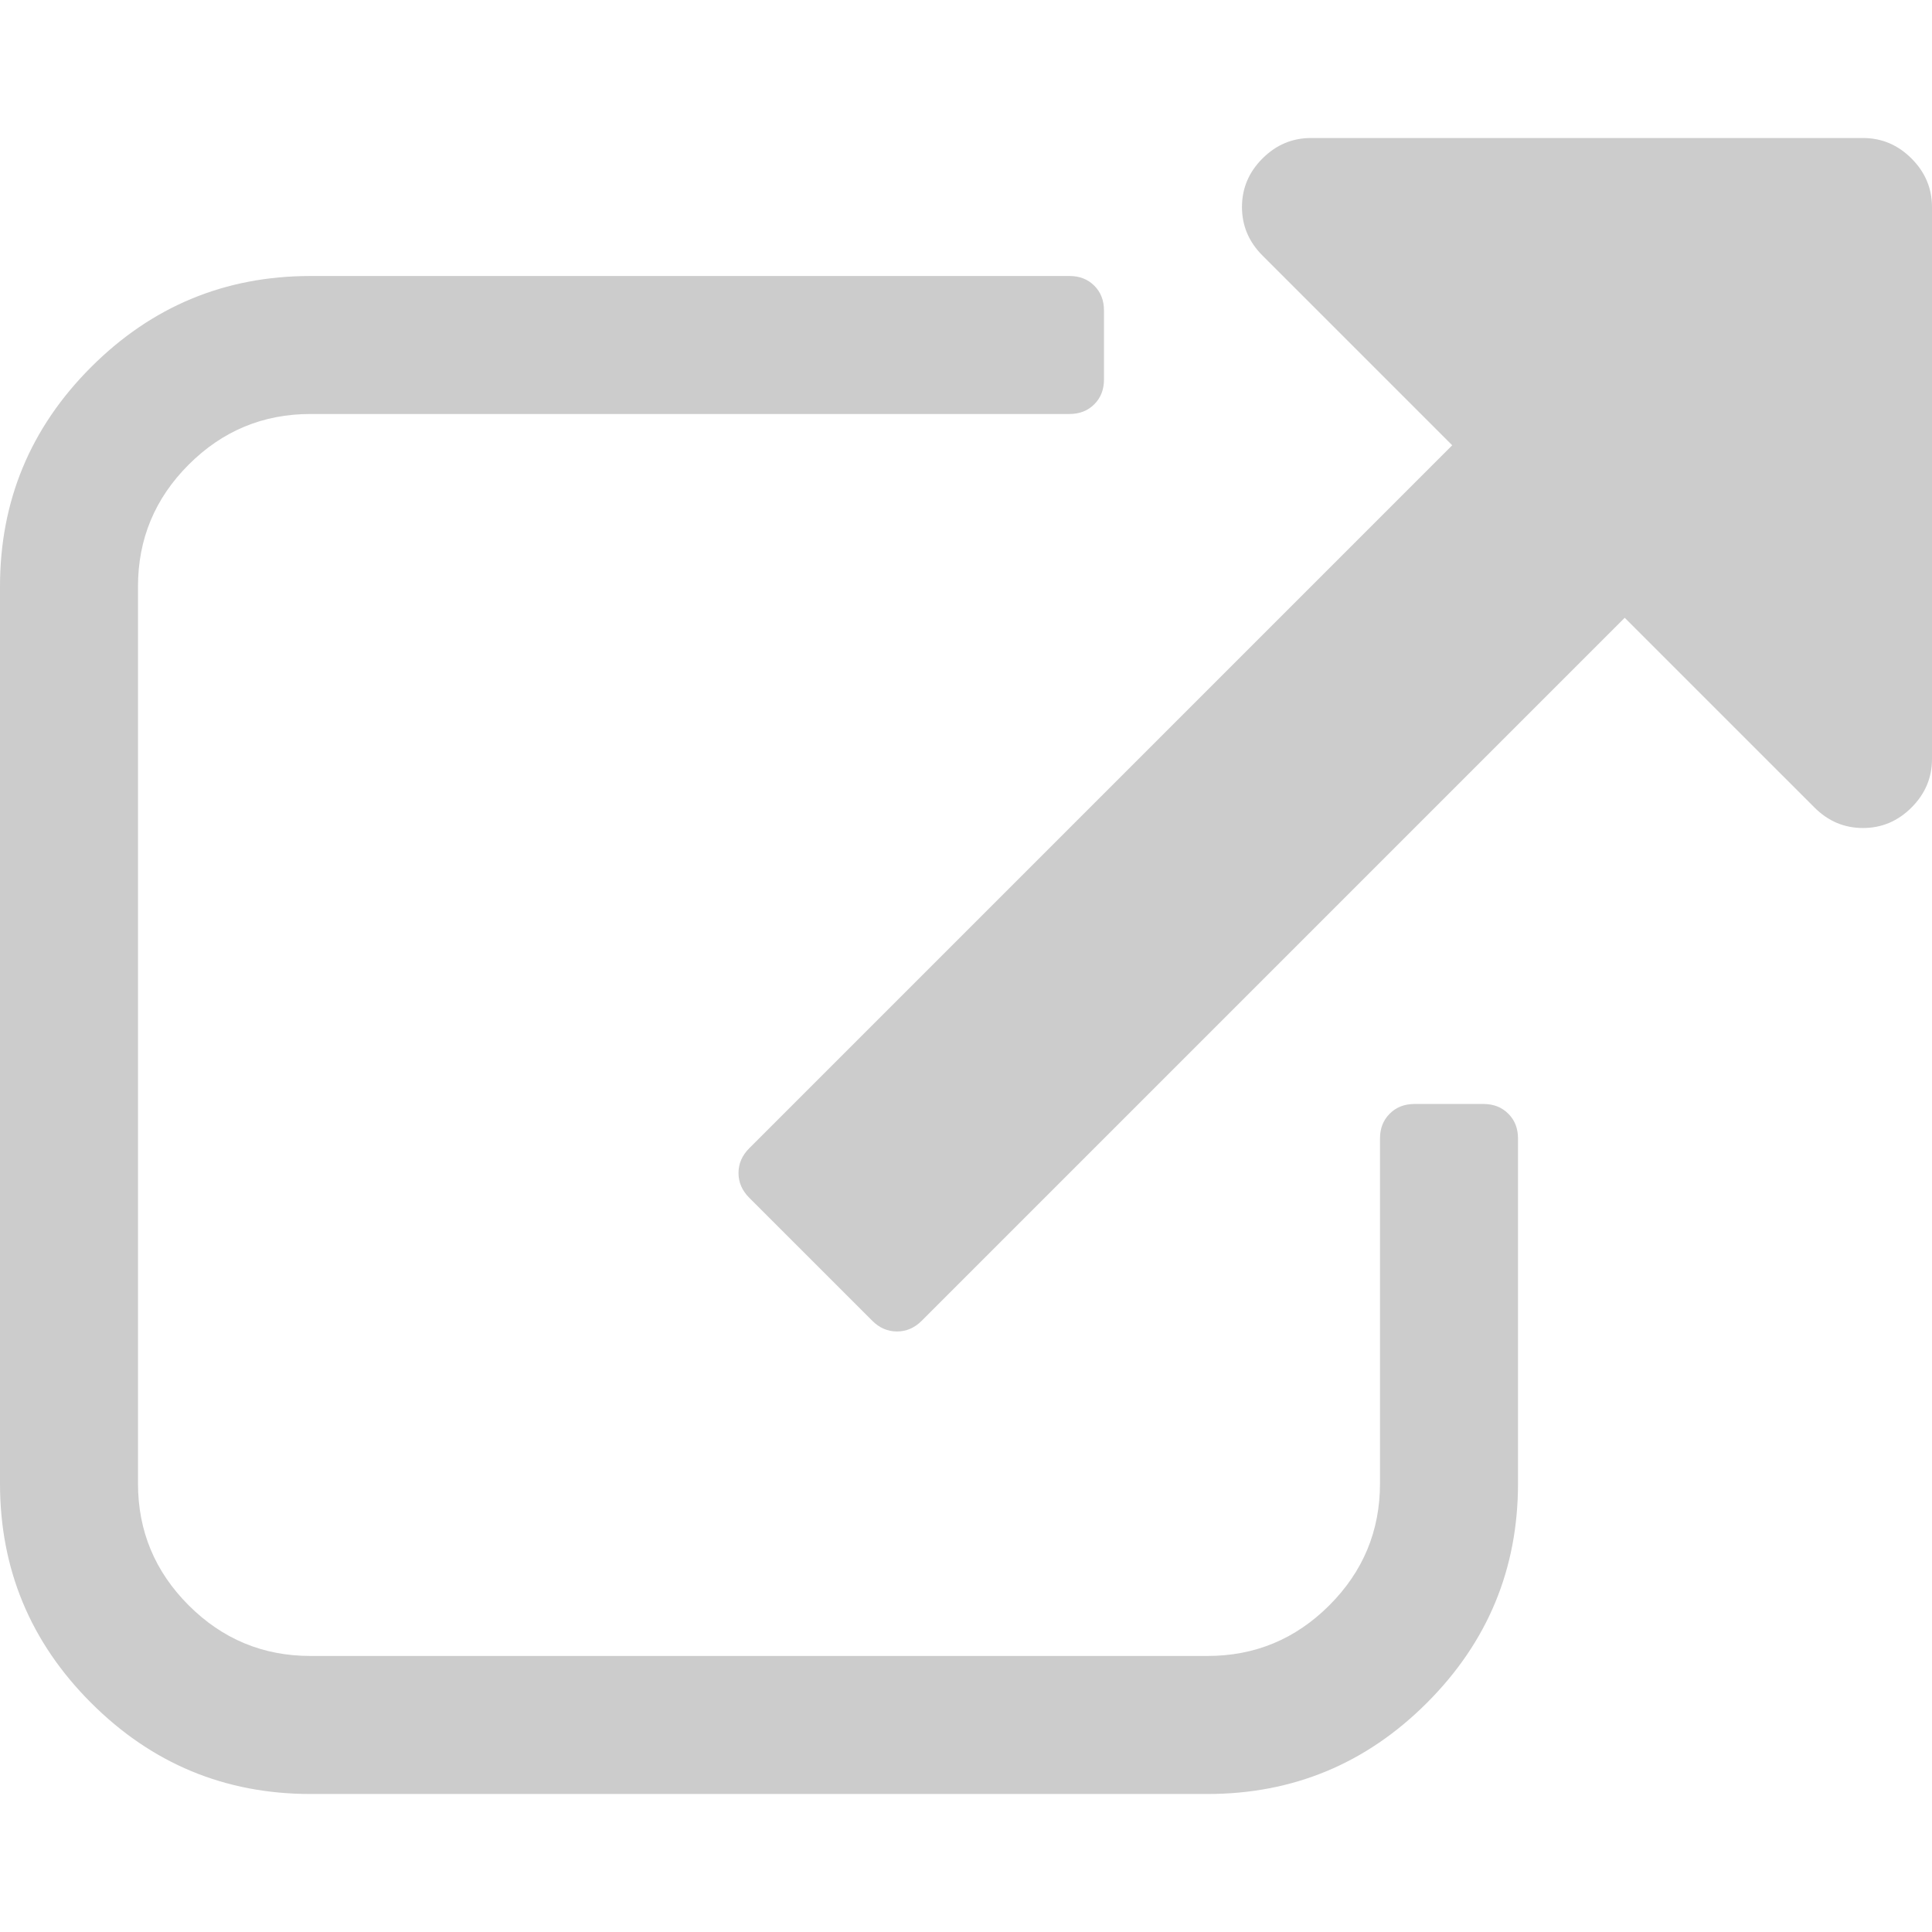
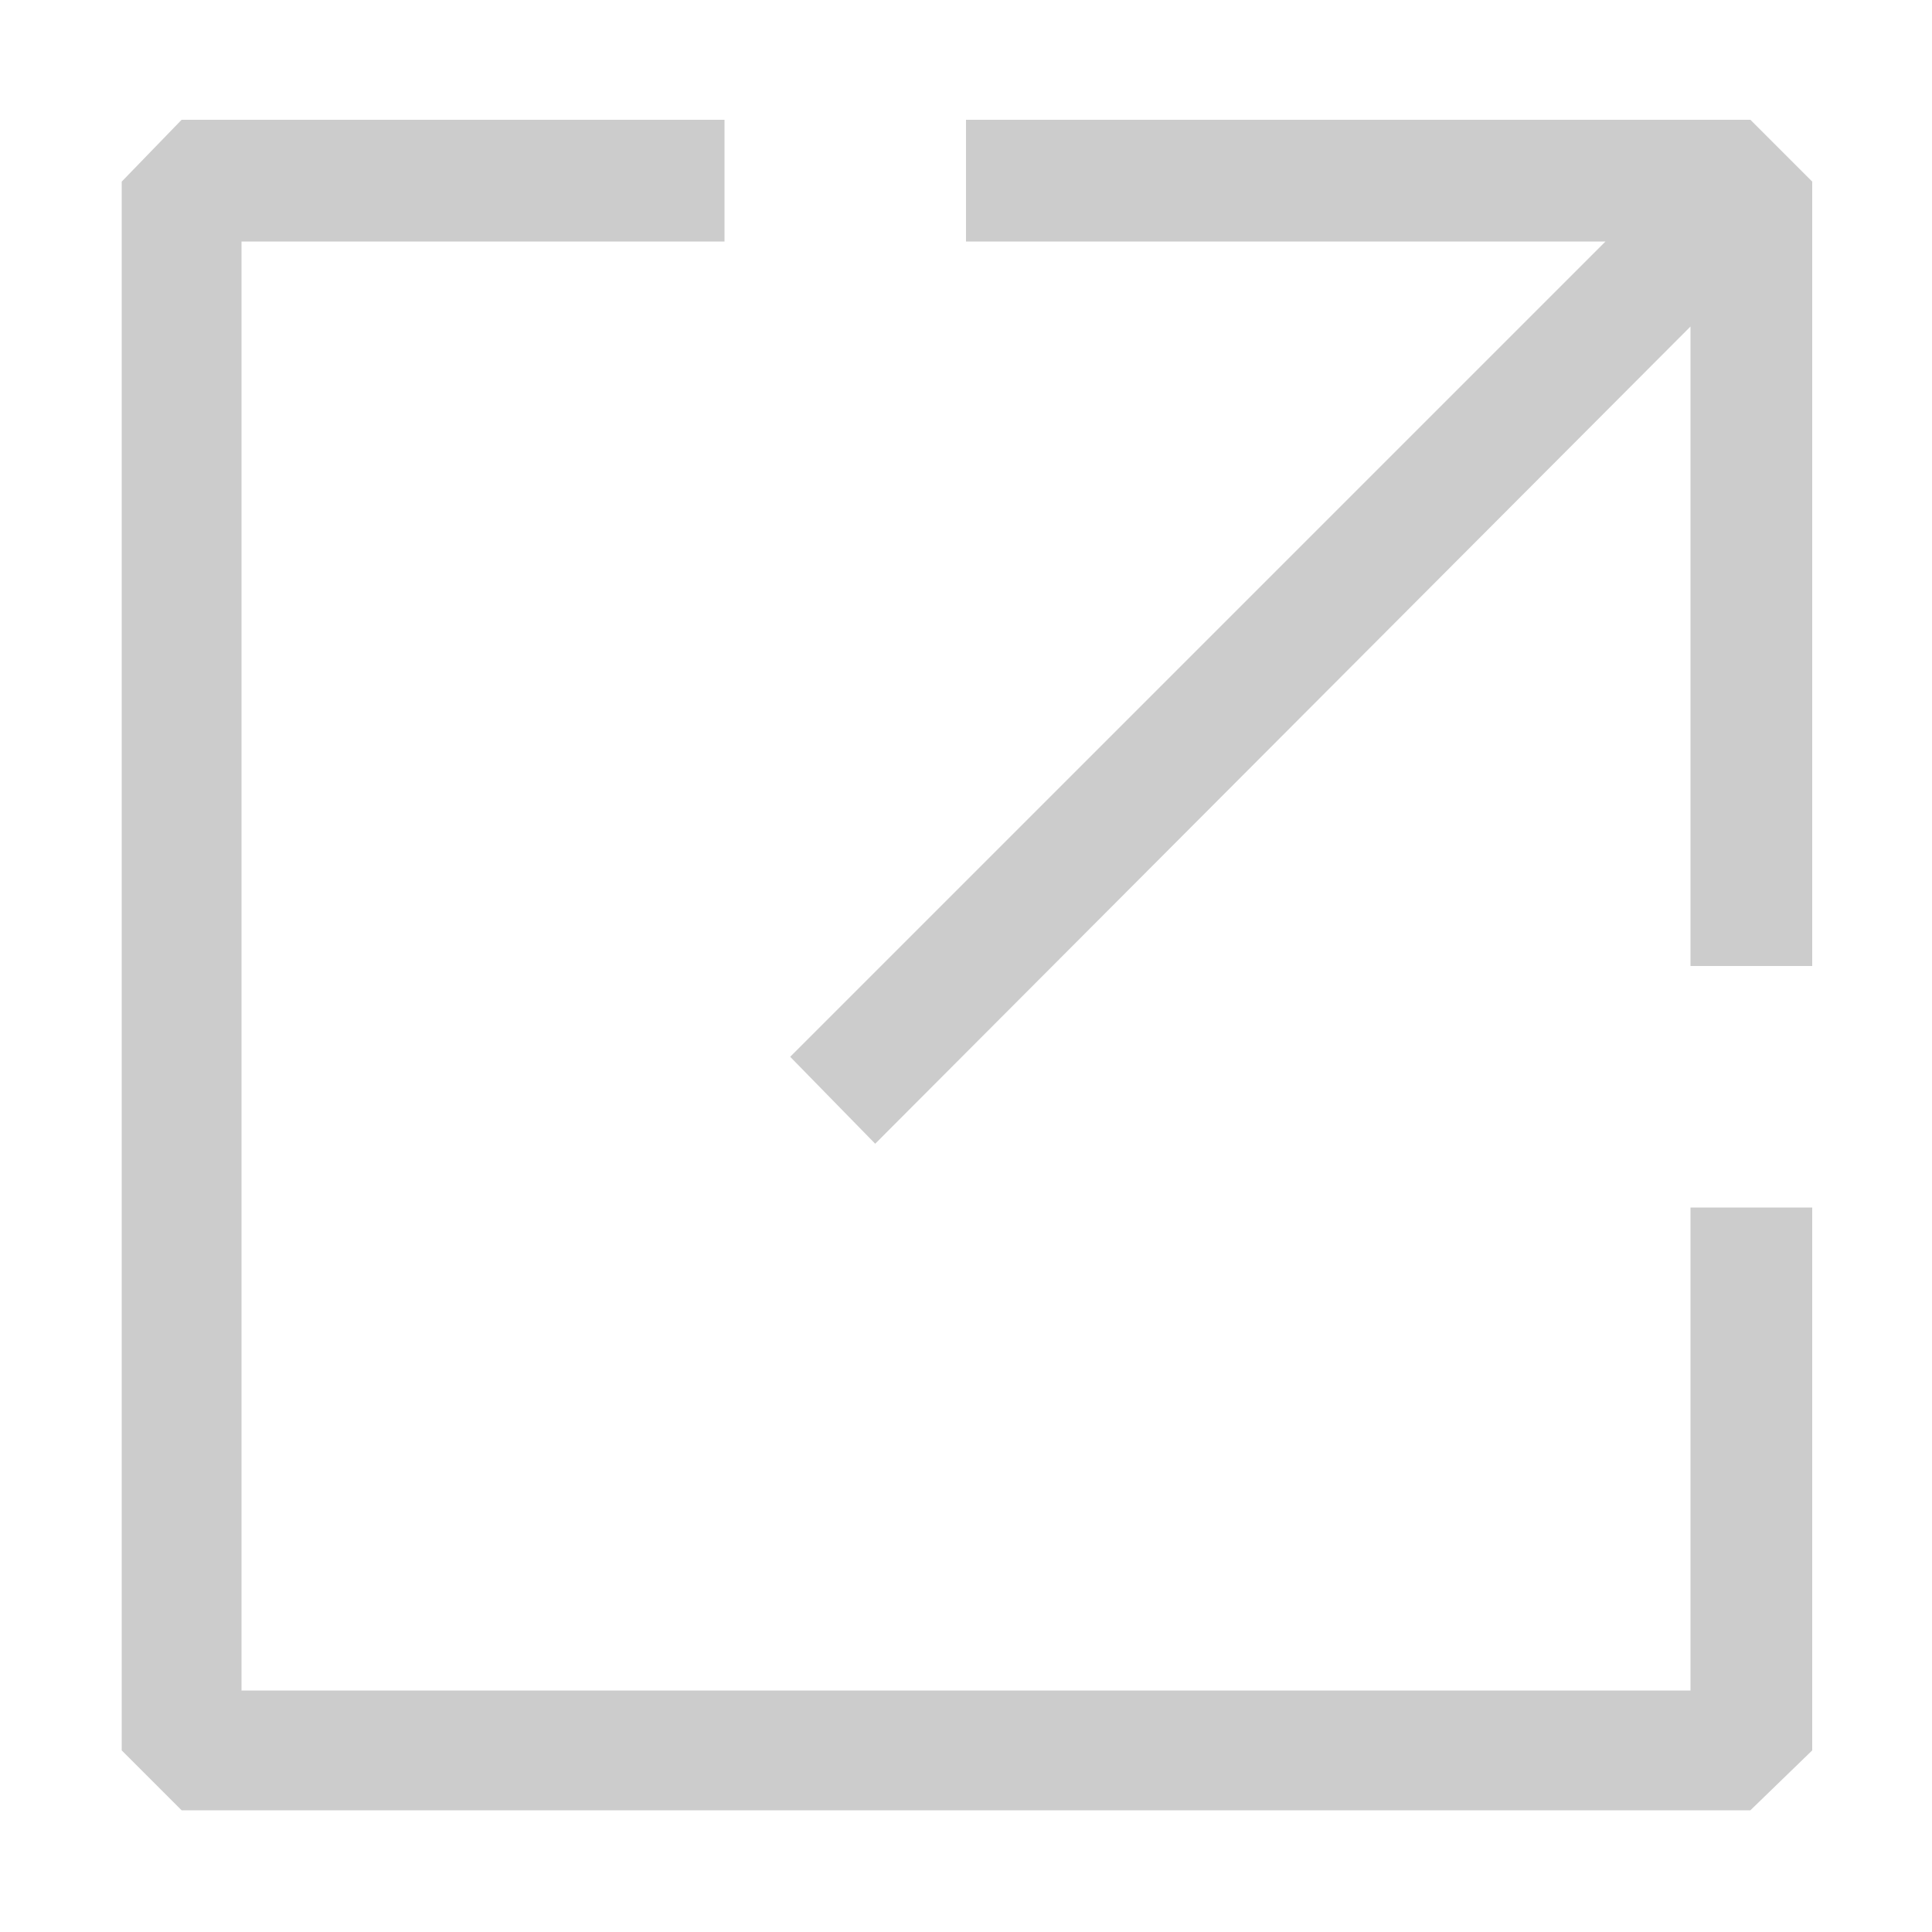
- <svg xmlns="http://www.w3.org/2000/svg" version="1.1" id="Capa_1" x="0px" y="0px" width="511.626px" height="511.627px" viewBox="0 0 511.626 511.627" style="enable-background:new 0 0 511.626 511.627;" xml:space="preserve">
-   <g fill="#ccc">
-     <g>
-       <path d="M392.857,292.354h-18.274c-2.669,0-4.859,0.855-6.563,2.573c-1.718,1.708-2.573,3.897-2.573,6.563v91.361    c0,12.563-4.47,23.315-13.415,32.262c-8.945,8.945-19.701,13.414-32.264,13.414H82.224c-12.562,0-23.317-4.469-32.264-13.414    c-8.945-8.946-13.417-19.698-13.417-32.262V155.31c0-12.562,4.471-23.313,13.417-32.259c8.947-8.947,19.702-13.418,32.264-13.418    h200.994c2.669,0,4.859-0.859,6.57-2.57c1.711-1.713,2.566-3.9,2.566-6.567V82.221c0-2.662-0.855-4.853-2.566-6.563    c-1.711-1.713-3.901-2.568-6.57-2.568H82.224c-22.648,0-42.016,8.042-58.102,24.125C8.042,113.297,0,132.665,0,155.313v237.542    c0,22.647,8.042,42.018,24.123,58.095c16.086,16.084,35.454,24.13,58.102,24.13h237.543c22.647,0,42.017-8.046,58.101-24.13    c16.085-16.077,24.127-35.447,24.127-58.095v-91.358c0-2.669-0.856-4.859-2.574-6.57    C397.709,293.209,395.519,292.354,392.857,292.354z" />
-       <path d="M506.199,41.971c-3.617-3.617-7.905-5.424-12.85-5.424H347.171c-4.948,0-9.233,1.807-12.847,5.424    c-3.617,3.615-5.428,7.898-5.428,12.847s1.811,9.233,5.428,12.85l50.247,50.248L198.424,304.067    c-1.906,1.903-2.856,4.093-2.856,6.563c0,2.479,0.953,4.668,2.856,6.571l32.548,32.544c1.903,1.903,4.093,2.852,6.567,2.852    s4.665-0.948,6.567-2.852l186.148-186.148l50.251,50.248c3.614,3.617,7.898,5.426,12.847,5.426s9.233-1.809,12.851-5.426    c3.617-3.616,5.424-7.898,5.424-12.847V54.818C511.626,49.866,509.813,45.586,506.199,41.971z" />
-     </g>
-   </g>
-   <g>
- </g>
-   <g>
- </g>
-   <g>
- </g>
-   <g>
- </g>
-   <g>
- </g>
-   <g>
- </g>
-   <g>
- </g>
-   <g>
- </g>
-   <g>
- </g>
-   <g>
- </g>
-   <g>
- </g>
-   <g>
- </g>
-   <g>
- </g>
-   <g>
- </g>
-   <g>
- </g>
+ <svg xmlns="http://www.w3.org/2000/svg" version="1.1" width="44" height="44" viewBox="0 0 44 44">
+   <path fill="#ccc" d="M4.136 2.728h12.364v2.772h-11v33h33v-11h2.772v12.364l-1.408 1.364h-35.728l-1.364-1.364v-35.728zM41.272 4.136v17.864h-2.772v-14.564l-18.568 18.612-1.936-1.98 18.568-18.568h-14.564v-2.772h17.864z" />
</svg>
